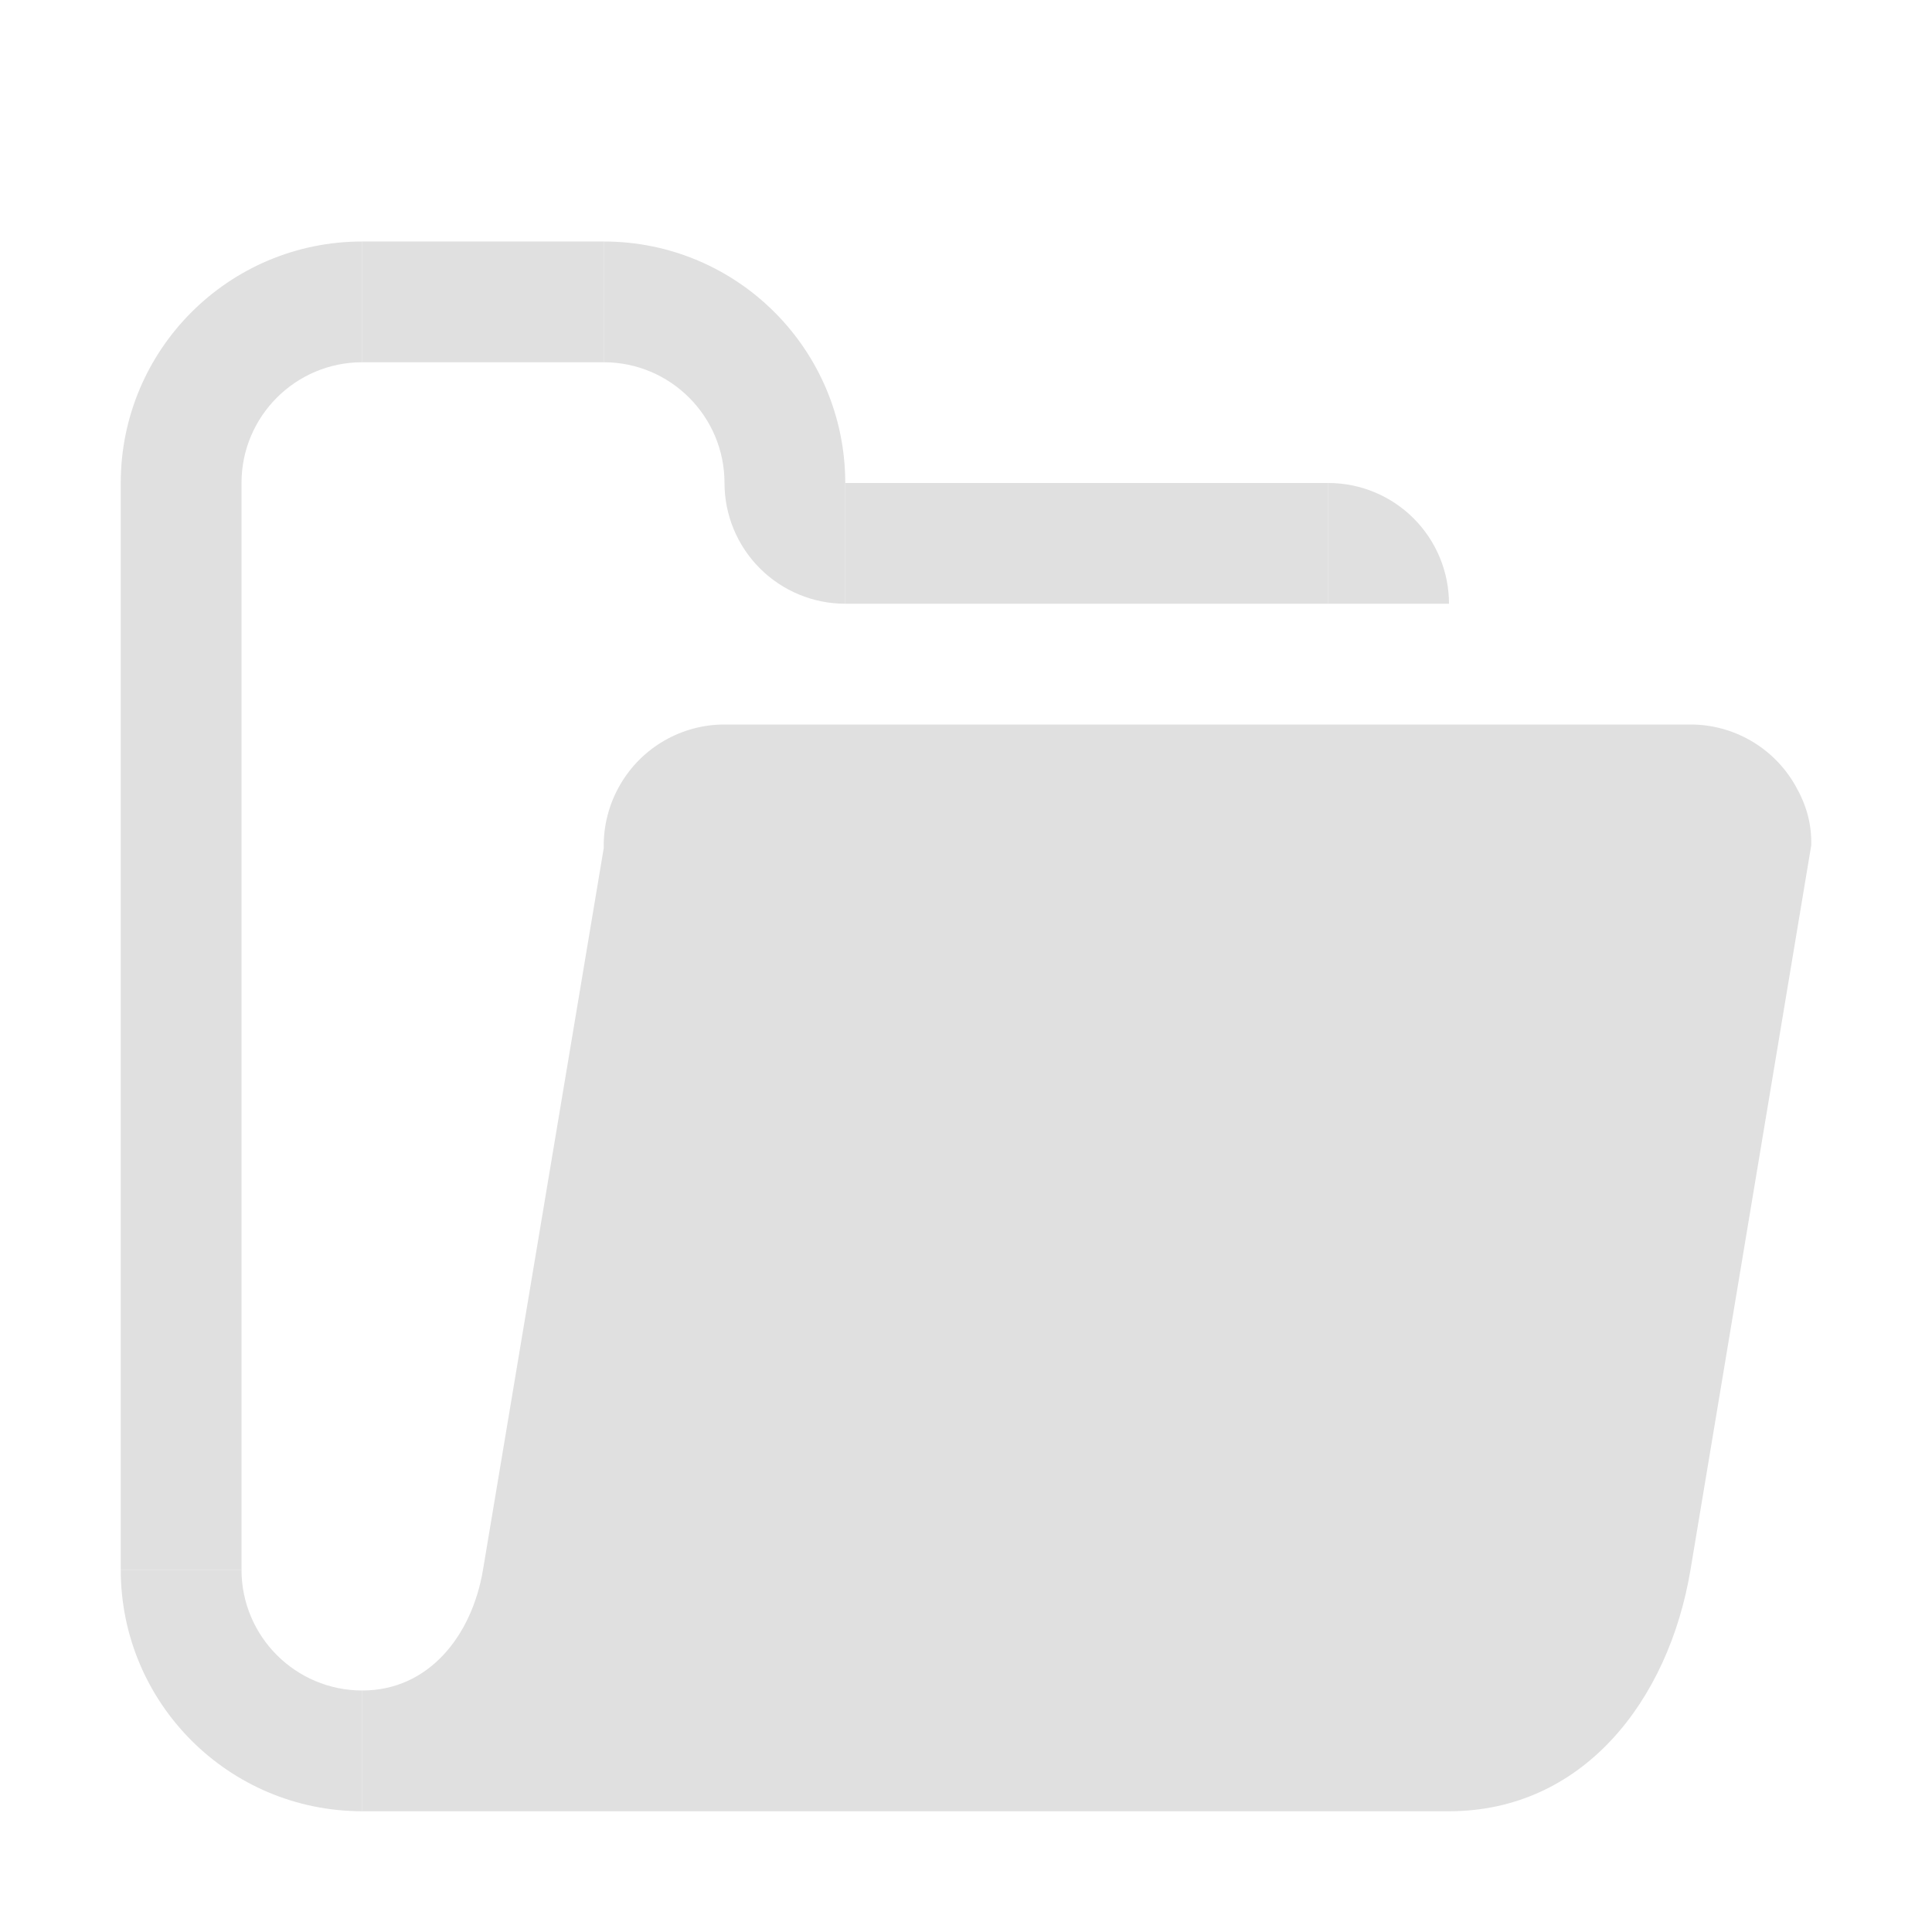
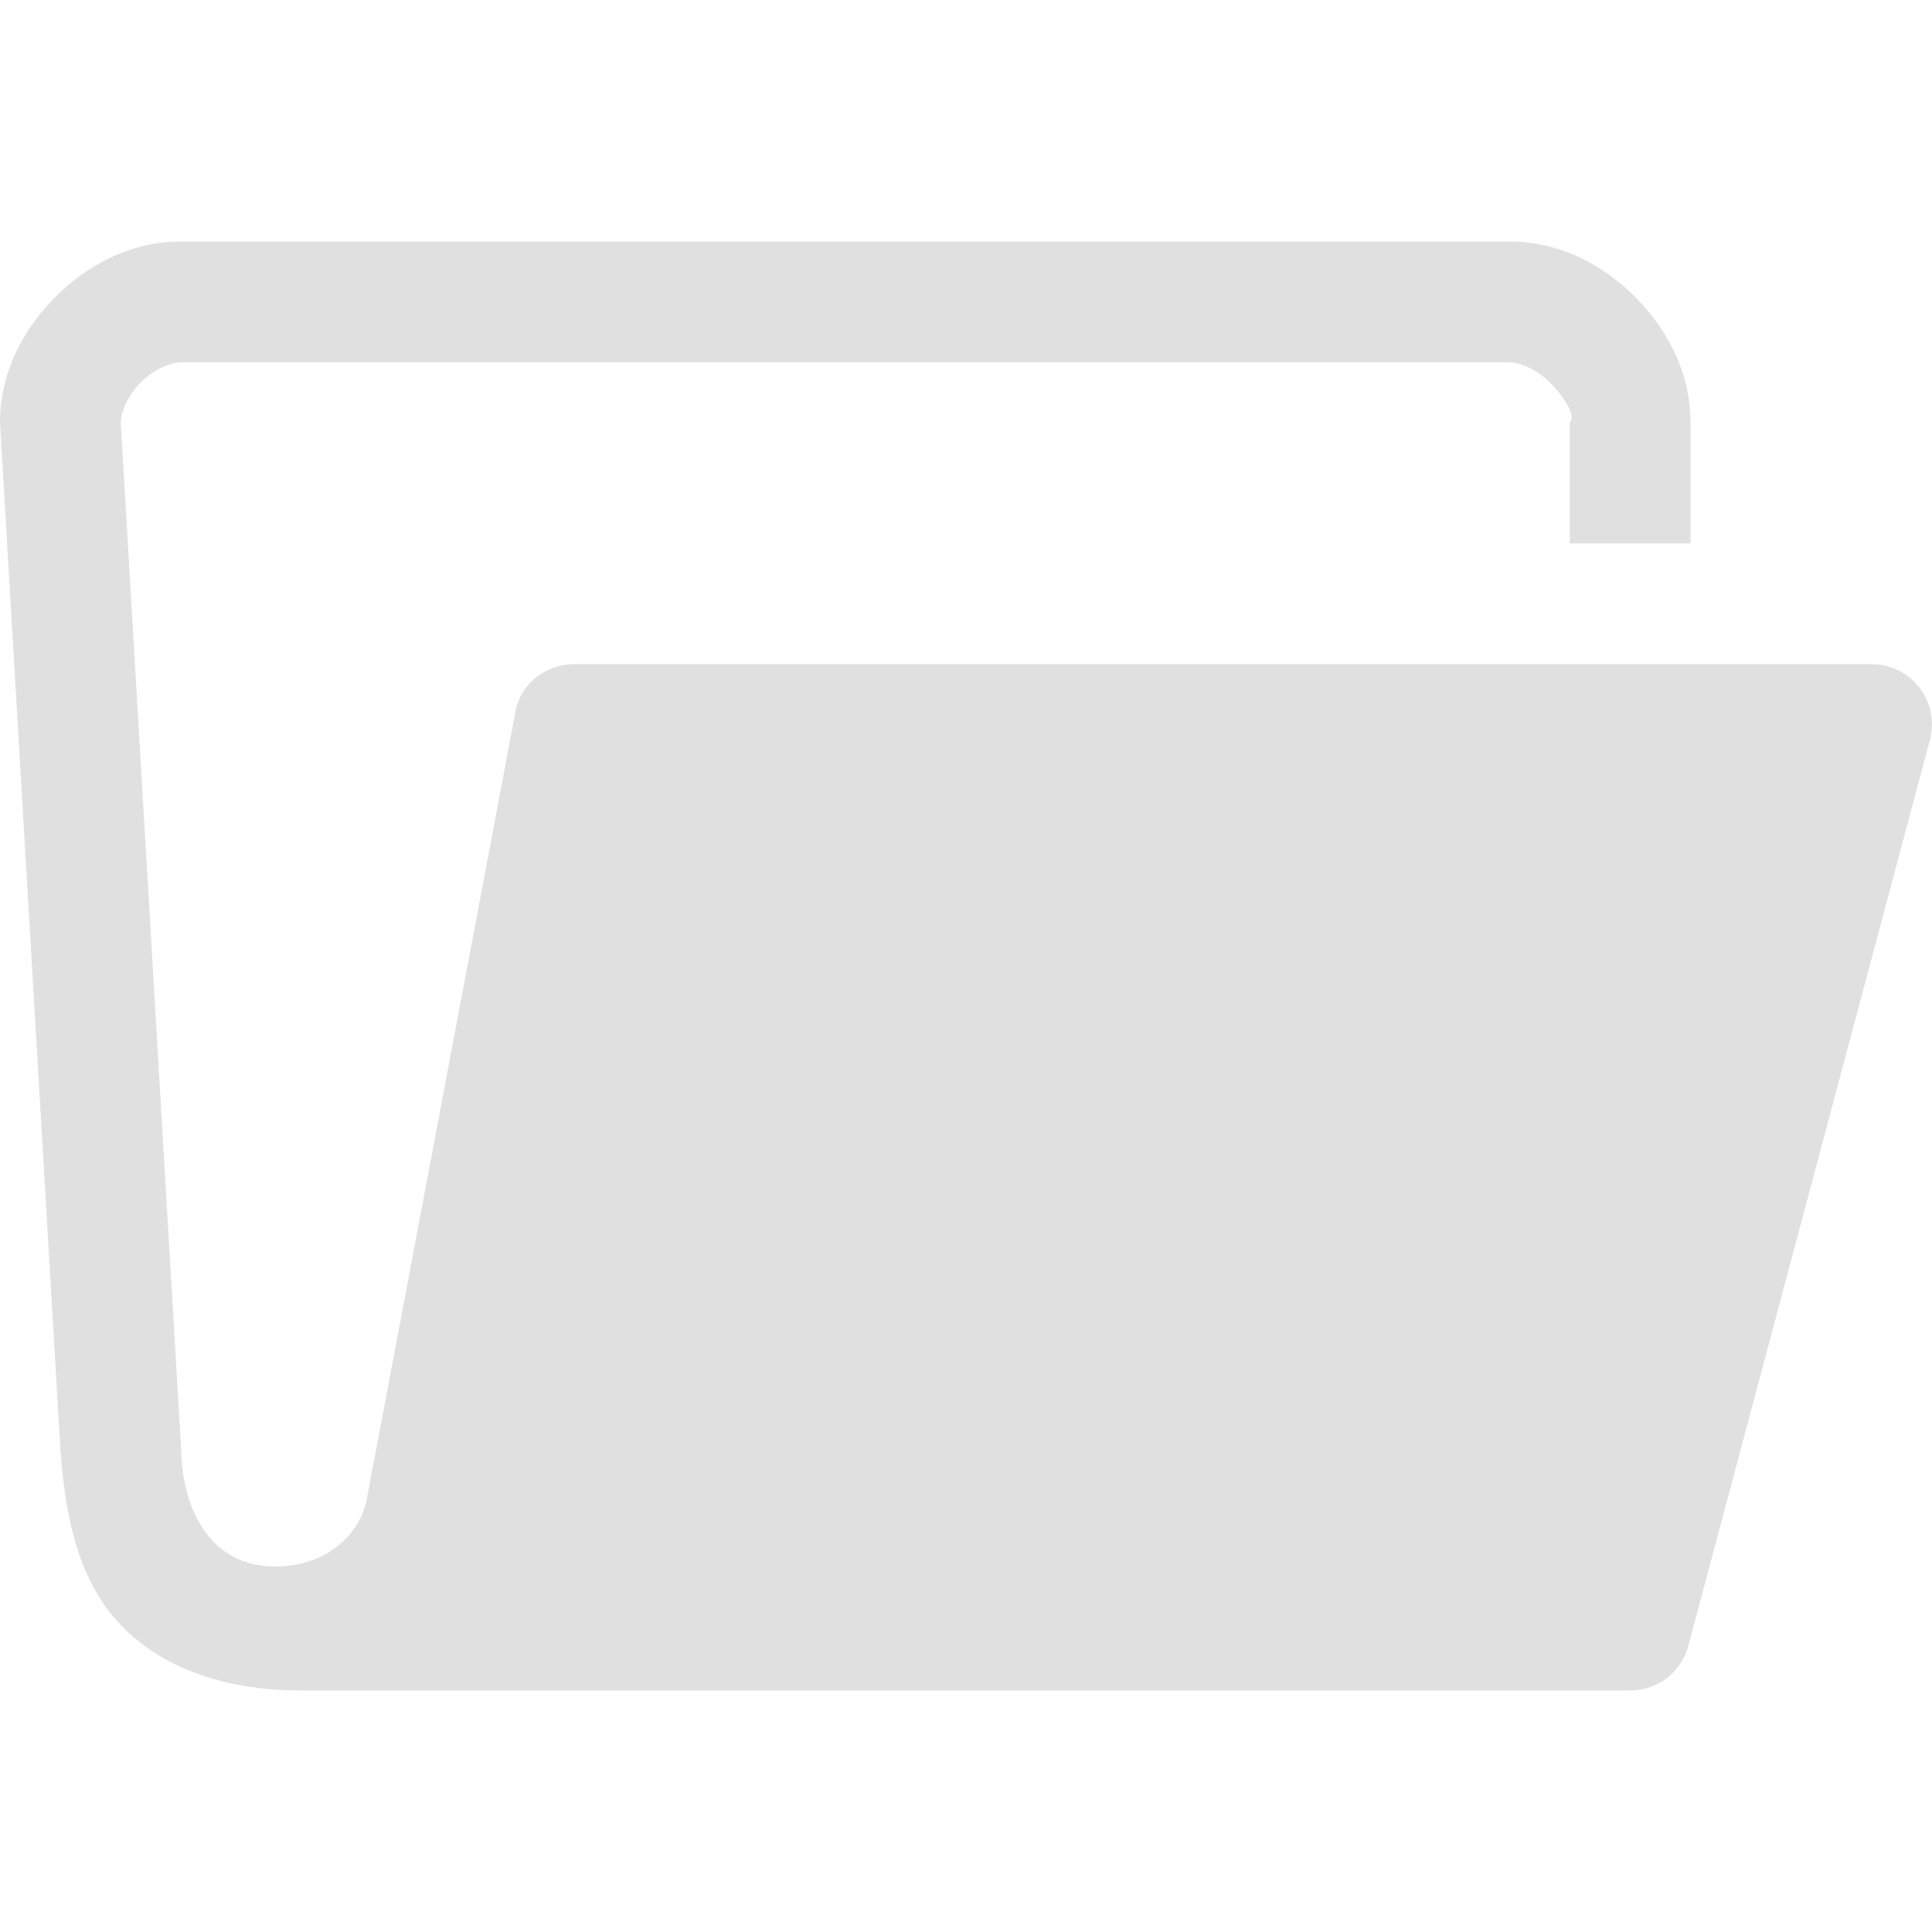
<svg xmlns="http://www.w3.org/2000/svg" width="16" height="16" viewBox="0 0 16 16" id="svg2" version="1.1">
  <defs id="defs4" />
  <g id="layer1" transform="translate(0,-1036.362)">
-     <rect style="opacity:1;fill:#e0e0e0;fill-opacity:1;stroke:none;stroke-width:2;stroke-linecap:butt;stroke-linejoin:round;stroke-miterlimit:4;stroke-dasharray:none;stroke-opacity:1" id="rect4153" width="1" height="9" x="1" y="1040.362" />
-     <path style="opacity:1;fill:#e0e0e0;fill-opacity:1;stroke:none;stroke-width:2;stroke-linecap:butt;stroke-linejoin:round;stroke-miterlimit:4;stroke-dasharray:none;stroke-opacity:1" d="m 3,1038.362 c -1.105,0 -2,0.895 -2,2 l 1,0 c 0,-0.552 0.448,-1 1,-1 z" id="path4155" />
-     <path style="opacity:1;fill:#e0e0e0;fill-opacity:1;stroke:none;stroke-width:2;stroke-linecap:butt;stroke-linejoin:round;stroke-miterlimit:4;stroke-dasharray:none;stroke-opacity:1" d="M 6,6 C 5.643,6 5.313,6.191 5.135,6.5 5.043,6.659 4.996,6.84 5,7.023 L 4,13 c -0.091,0.545 -0.448,1 -1,1 l 0,1 9,0 c 1.105,0 1.818,-0.91 2,-2 L 15,7 C 15.004,6.816 14.957,6.659 14.865,6.5 14.687,6.191 14.357,6 14,6 Z" transform="translate(0,1036.362)" id="rect4159" />
-     <rect style="opacity:1;fill:#e0e0e0;fill-opacity:1;stroke:none;stroke-width:2;stroke-linecap:butt;stroke-linejoin:round;stroke-miterlimit:4;stroke-dasharray:none;stroke-opacity:1" id="rect4182" width="2" height="1" x="3" y="1038.362" />
-     <path id="path4184" d="m 5,1038.362 c 1.105,0 2,0.895 2,2 l -1,0 c 0,-0.552 -0.448,-1 -1,-1 z" style="opacity:1;fill:#e0e0e0;fill-opacity:1;stroke:none;stroke-width:2;stroke-linecap:butt;stroke-linejoin:round;stroke-miterlimit:4;stroke-dasharray:none;stroke-opacity:1" />
-     <path id="path4188" d="m 3,1051.362 c -1.105,0 -2,-0.895 -2,-2 l 1,0 c 0,0.552 0.448,1 1,1 z" style="opacity:1;fill:#e0e0e0;fill-opacity:1;stroke:none;stroke-width:2;stroke-linecap:butt;stroke-linejoin:round;stroke-miterlimit:4;stroke-dasharray:none;stroke-opacity:1" />
-     <rect y="1040.362" x="7" height="1" width="4" id="rect4192" style="opacity:1;fill:#e0e0e0;fill-opacity:1;stroke:none;stroke-width:2;stroke-linecap:butt;stroke-linejoin:round;stroke-miterlimit:4;stroke-dasharray:none;stroke-opacity:1" />
-     <path d="M 7,1041.362 A 1,1 0 0 1 6.293,1041.069 1,1 0 0 1 6,1040.362 l 1,0 z" id="path4208" style="opacity:1;fill:#e0e0e0;fill-opacity:1;stroke:none;stroke-width:2;stroke-linecap:butt;stroke-linejoin:round;stroke-miterlimit:4;stroke-dasharray:none;stroke-opacity:1" />
-     <path style="opacity:1;fill:#e0e0e0;fill-opacity:1;stroke:none;stroke-width:2;stroke-linecap:butt;stroke-linejoin:round;stroke-miterlimit:4;stroke-dasharray:none;stroke-opacity:1" id="path4210" d="m -11,-1040.362 a 1,1 0 0 1 -0.707,-0.293 A 1,1 0 0 1 -12,-1041.362 l 1,0 z" transform="scale(-1,-1)" />
+     <path style="color:#000000;font-style:normal;font-variant:normal;font-weight:normal;font-stretch:normal;font-size:medium;line-height:normal;font-family:sans-serif;text-indent:0;text-align:start;text-decoration:none;text-decoration-line:none;text-decoration-style:solid;text-decoration-color:#000000;letter-spacing:normal;word-spacing:normal;text-transform:none;direction:ltr;block-progression:tb;writing-mode:lr-tb;baseline-shift:baseline;text-anchor:start;white-space:normal;clip-rule:nonzero;display:inline;overflow:visible;visibility:visible;opacity:1;isolation:auto;mix-blend-mode:normal;color-interpolation:sRGB;color-interpolation-filters:linearRGB;solid-color:#000000;solid-opacity:1;fill:#e0e0e0;fill-opacity:1;fill-rule:evenodd;stroke:none;stroke-width:1px;stroke-linecap:butt;stroke-linejoin:round;stroke-miterlimit:4;stroke-dasharray:none;stroke-dashoffset:0;stroke-opacity:1;color-rendering:auto;image-rendering:auto;shape-rendering:auto;text-rendering:auto;enable-background:accumulate" d="M 1.5,2 C 1.083,2 0.725,2.193 0.459,2.459 0.193,2.725 7.03e-5,3.083 7.03e-5,3.5 l 0.5,8.5 c 0.042,0.582 0.154,1.111 0.521,1.479 C 1.389,13.846 1.917,14 2.5,14 l 0.5,0 0.5,0 10,0 c 0.232,-10e-5 0.433,-0.159 0.486,-0.385 l 2,-7.5 C 16.06,5.801 15.822,5.5 15.5,5.5 L 4.756,5.5 C 4.524,5.5 4.313,5.658 4.27,5.887 L 3.038,12.413 C 2.984,12.702 2.713,12.964 2.299,12.973 1.718,12.985 1.506,12.461 1.5,12 l -0.5,-8.5 c 0,-0.083 0.057,-0.225 0.166,-0.334 C 1.275,3.057 1.417,3 1.5,3 L 12.5,3 c 0.083,0 0.225,0.057 0.334,0.166 0.109,0.109 0.225,0.275 0.166,0.334 l 0,1 1,0 0,-1 c 0,-0.417 -0.193,-0.775 -0.459,-1.041 C 13.275,2.193 12.917,2 12.5,2 Z" transform="translate(0,1036.362)" id="path8167" />
  </g>
</svg>
